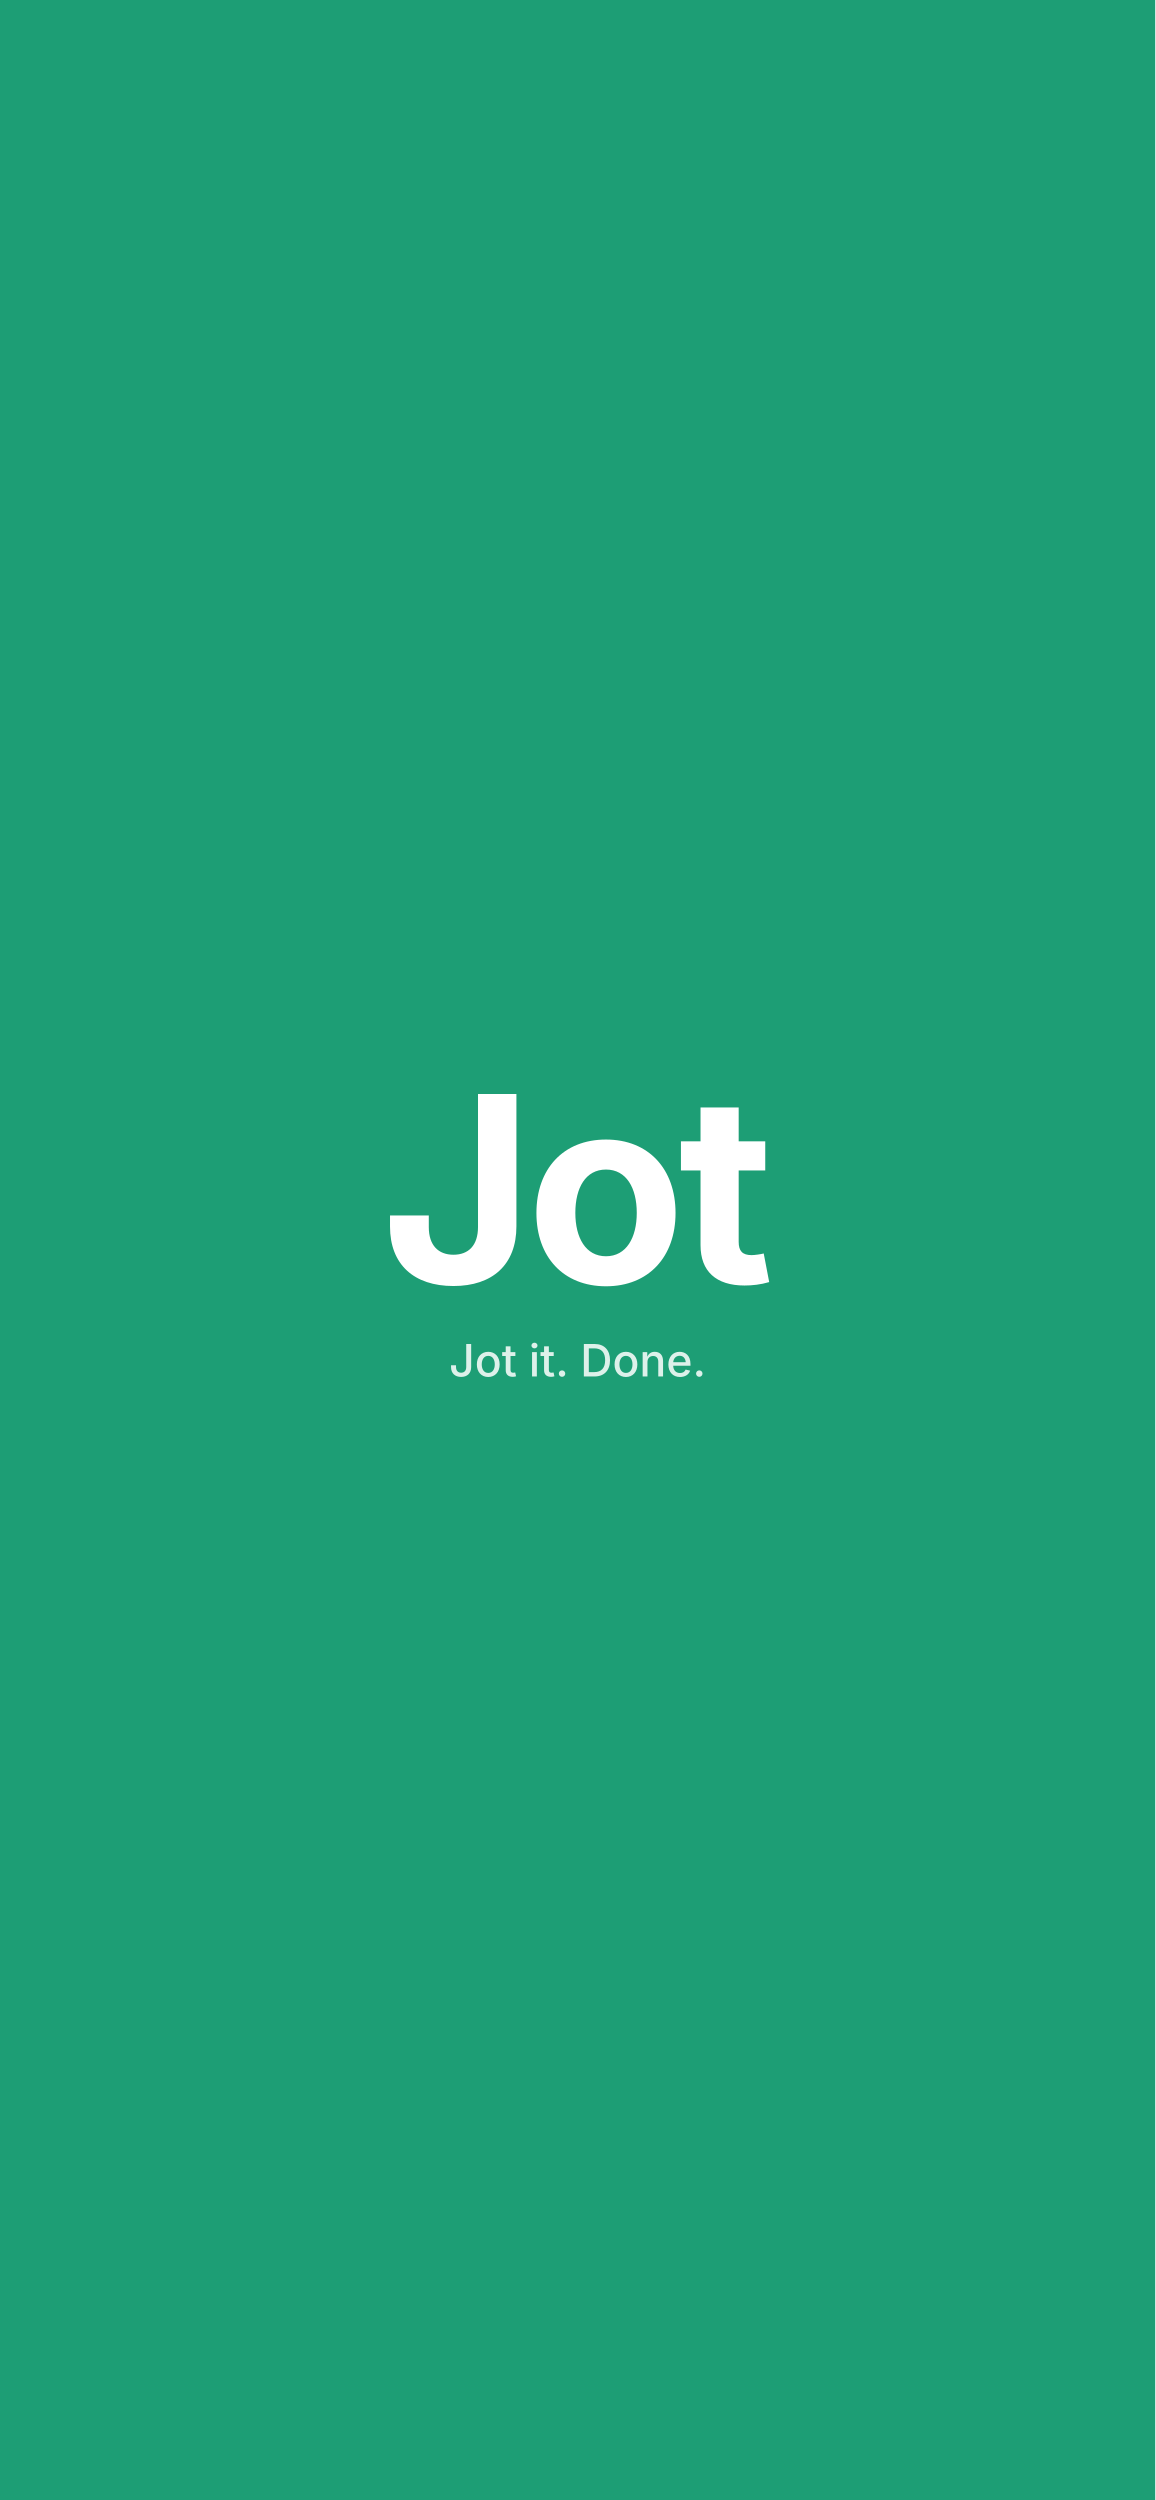
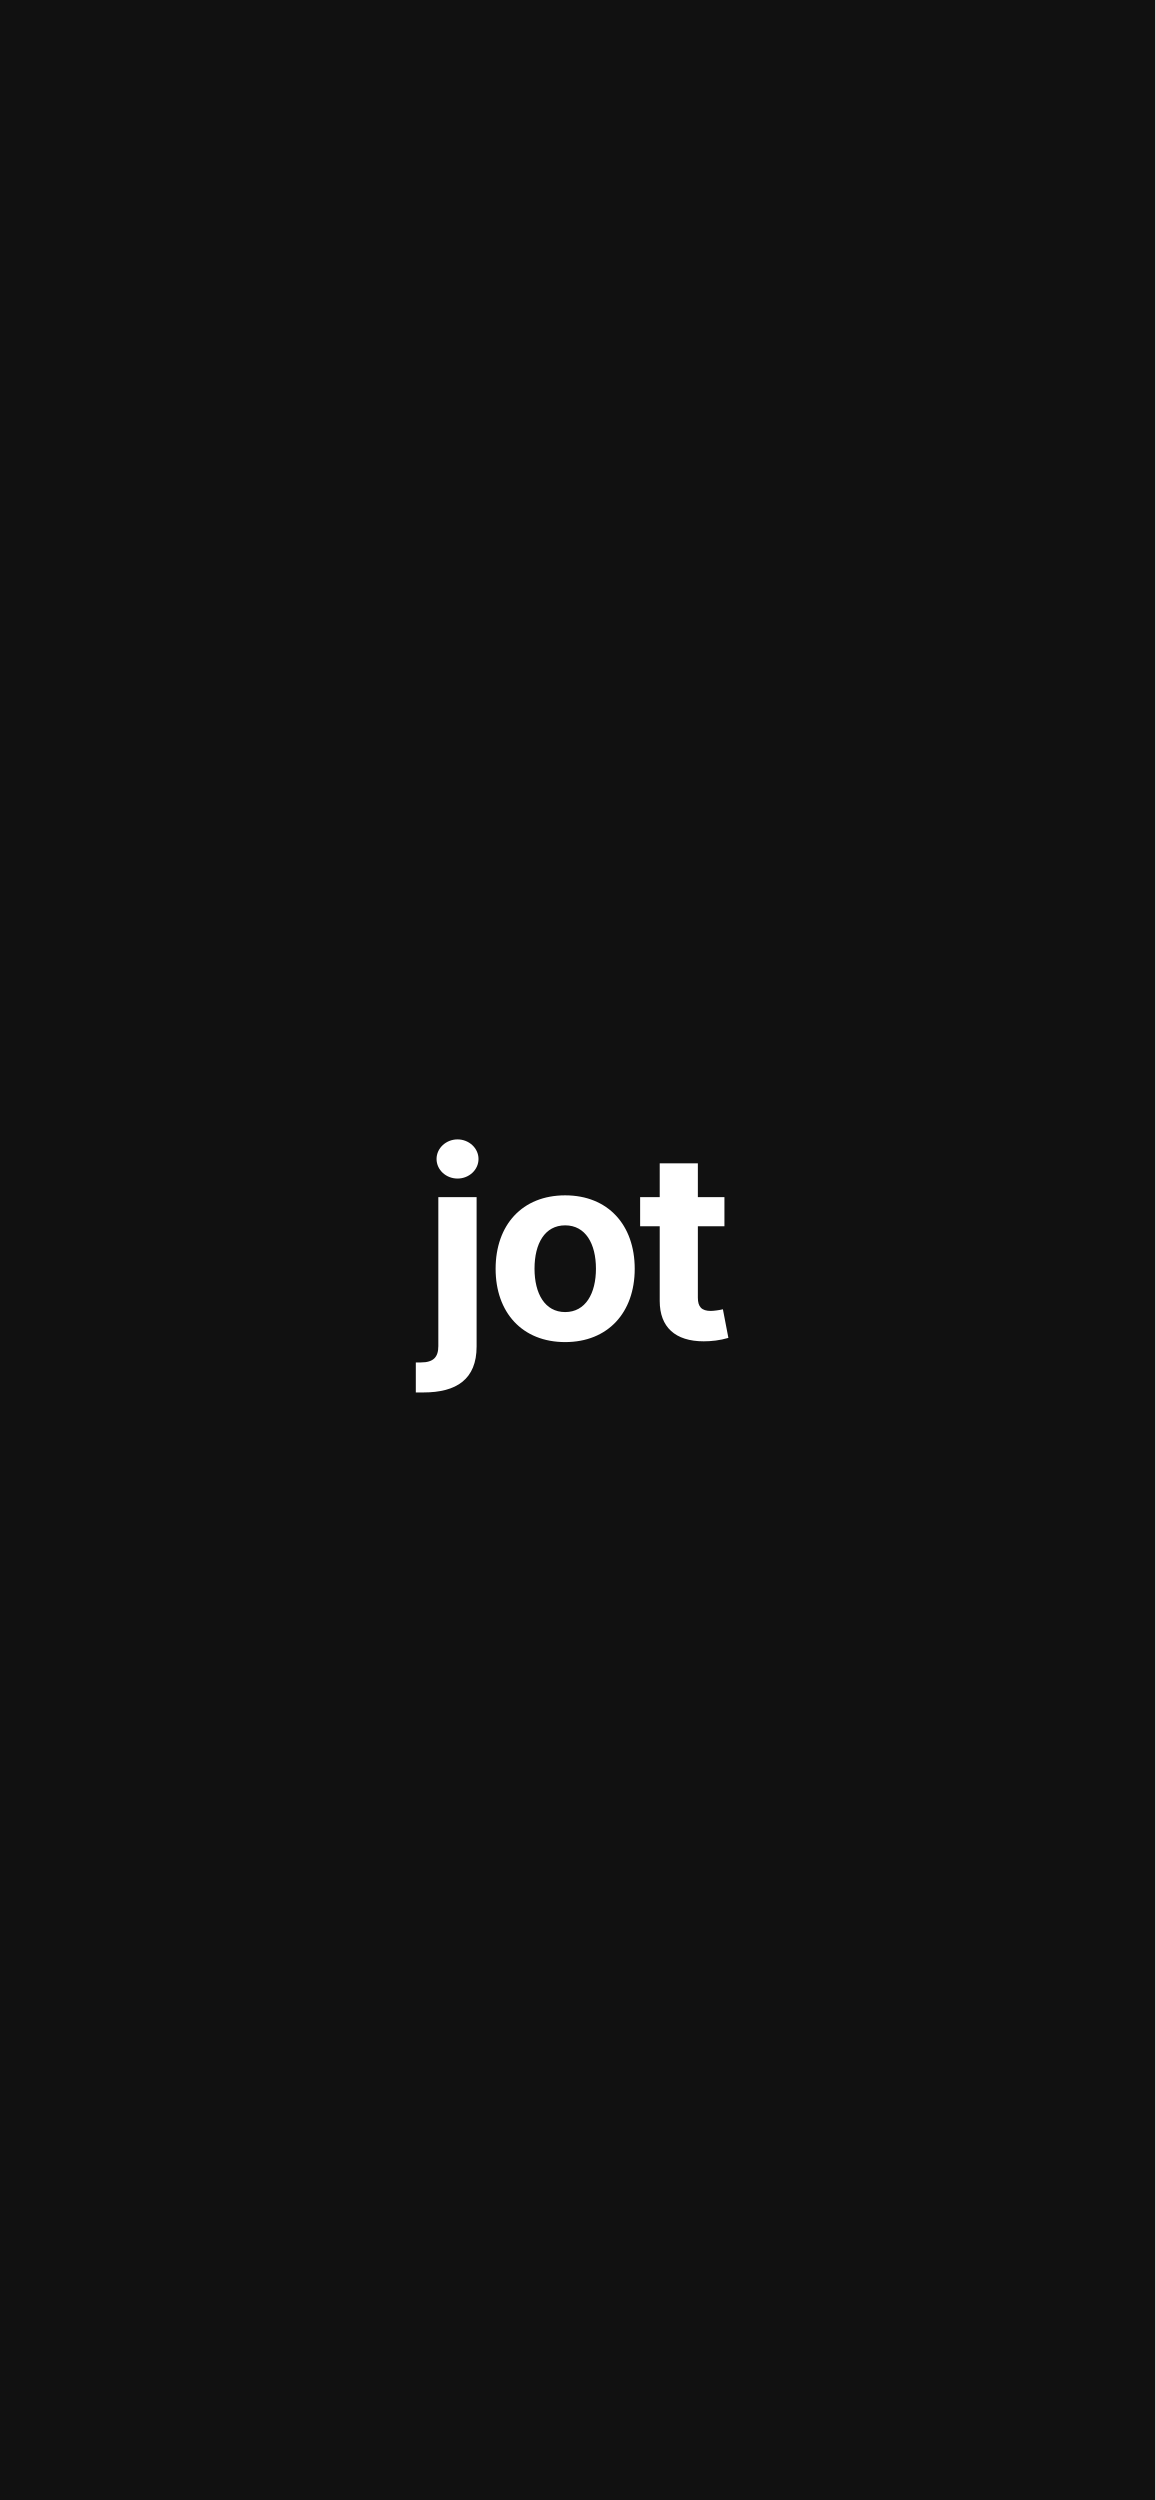
<svg xmlns="http://www.w3.org/2000/svg" viewBox="0 0 1242 2688" width="1242" height="2688">
-   <rect width="1242" height="2688" fill="#1D9E75" />
-   <text x="621" y="1380" text-anchor="middle" fill="#FFFFFF" font-family="-apple-system, system-ui, sans-serif" font-size="280" font-weight="700" letter-spacing="-8">Jot</text>
-   <text x="621" y="1480" text-anchor="middle" fill="#FFFFFF" font-family="-apple-system, system-ui, sans-serif" font-size="48" font-weight="500" opacity="0.85">Jot it. Done.</text>
+   <rect width="1242" height="2688" fill="#111111" />
+   <text x="621" y="1440" text-anchor="middle" fill="#FFFFFF" font-family="-apple-system, system-ui, sans-serif" font-size="280" font-weight="700" letter-spacing="-8">jot</text>
</svg>
